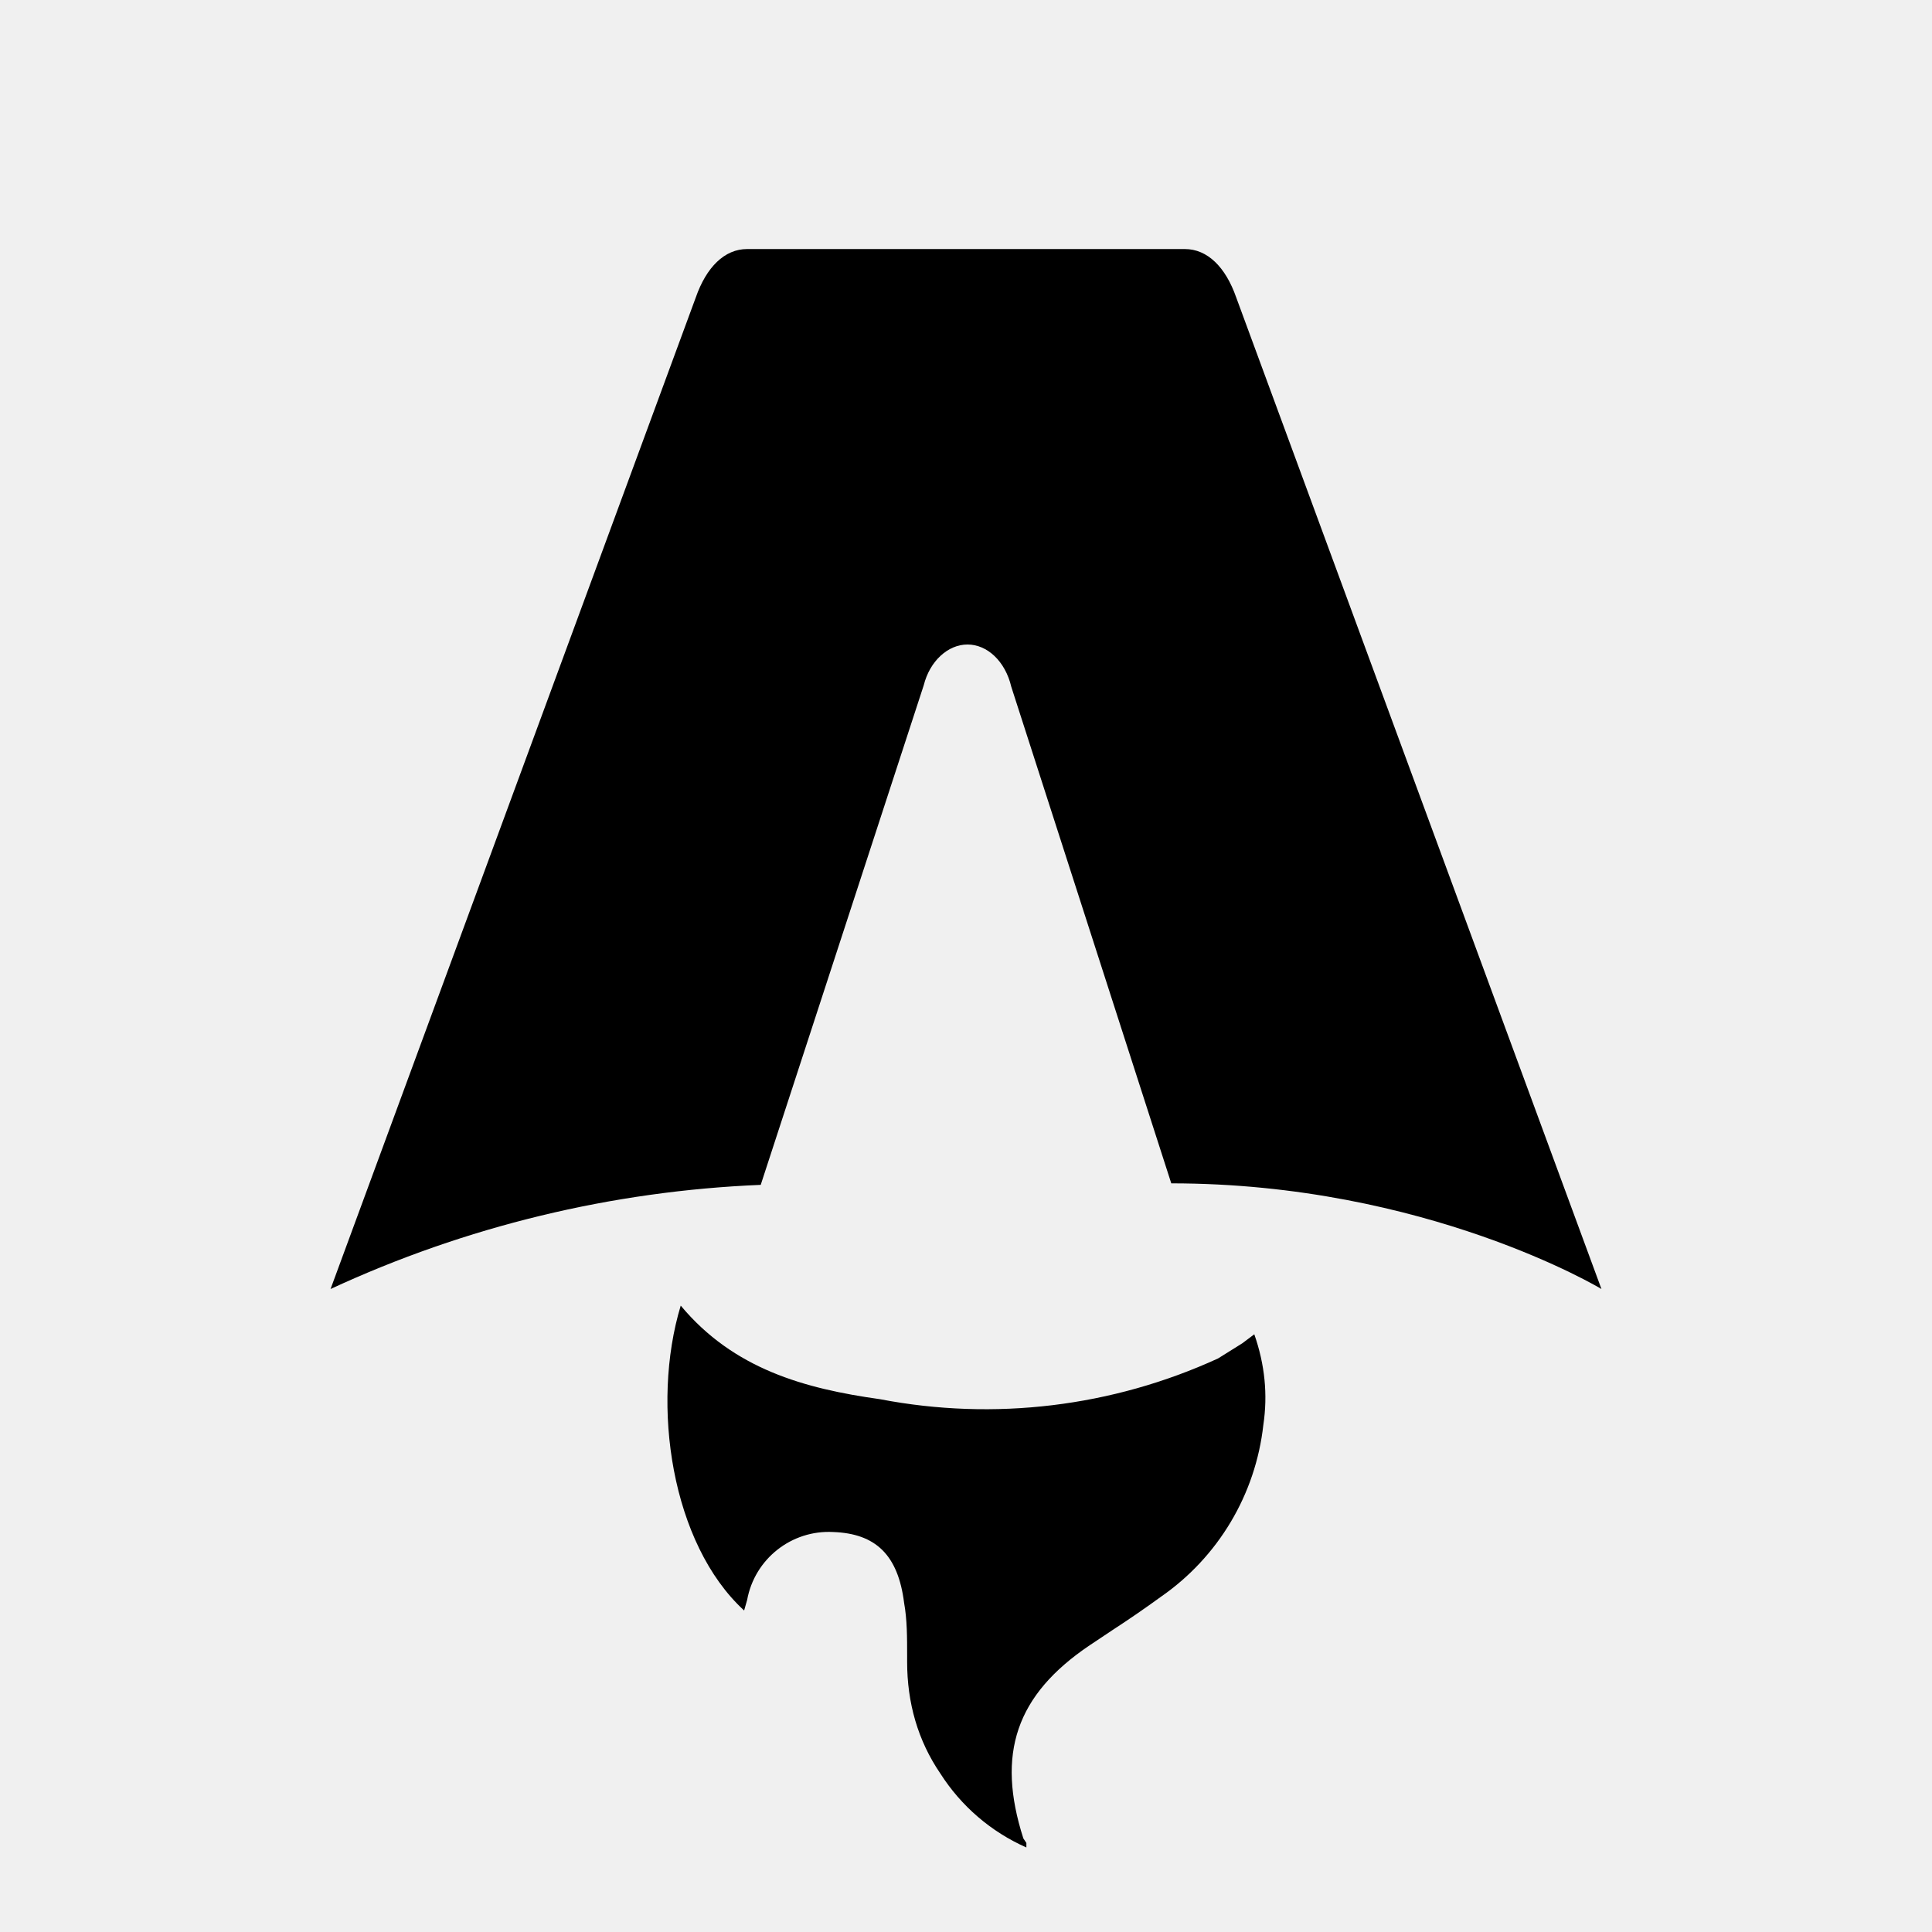
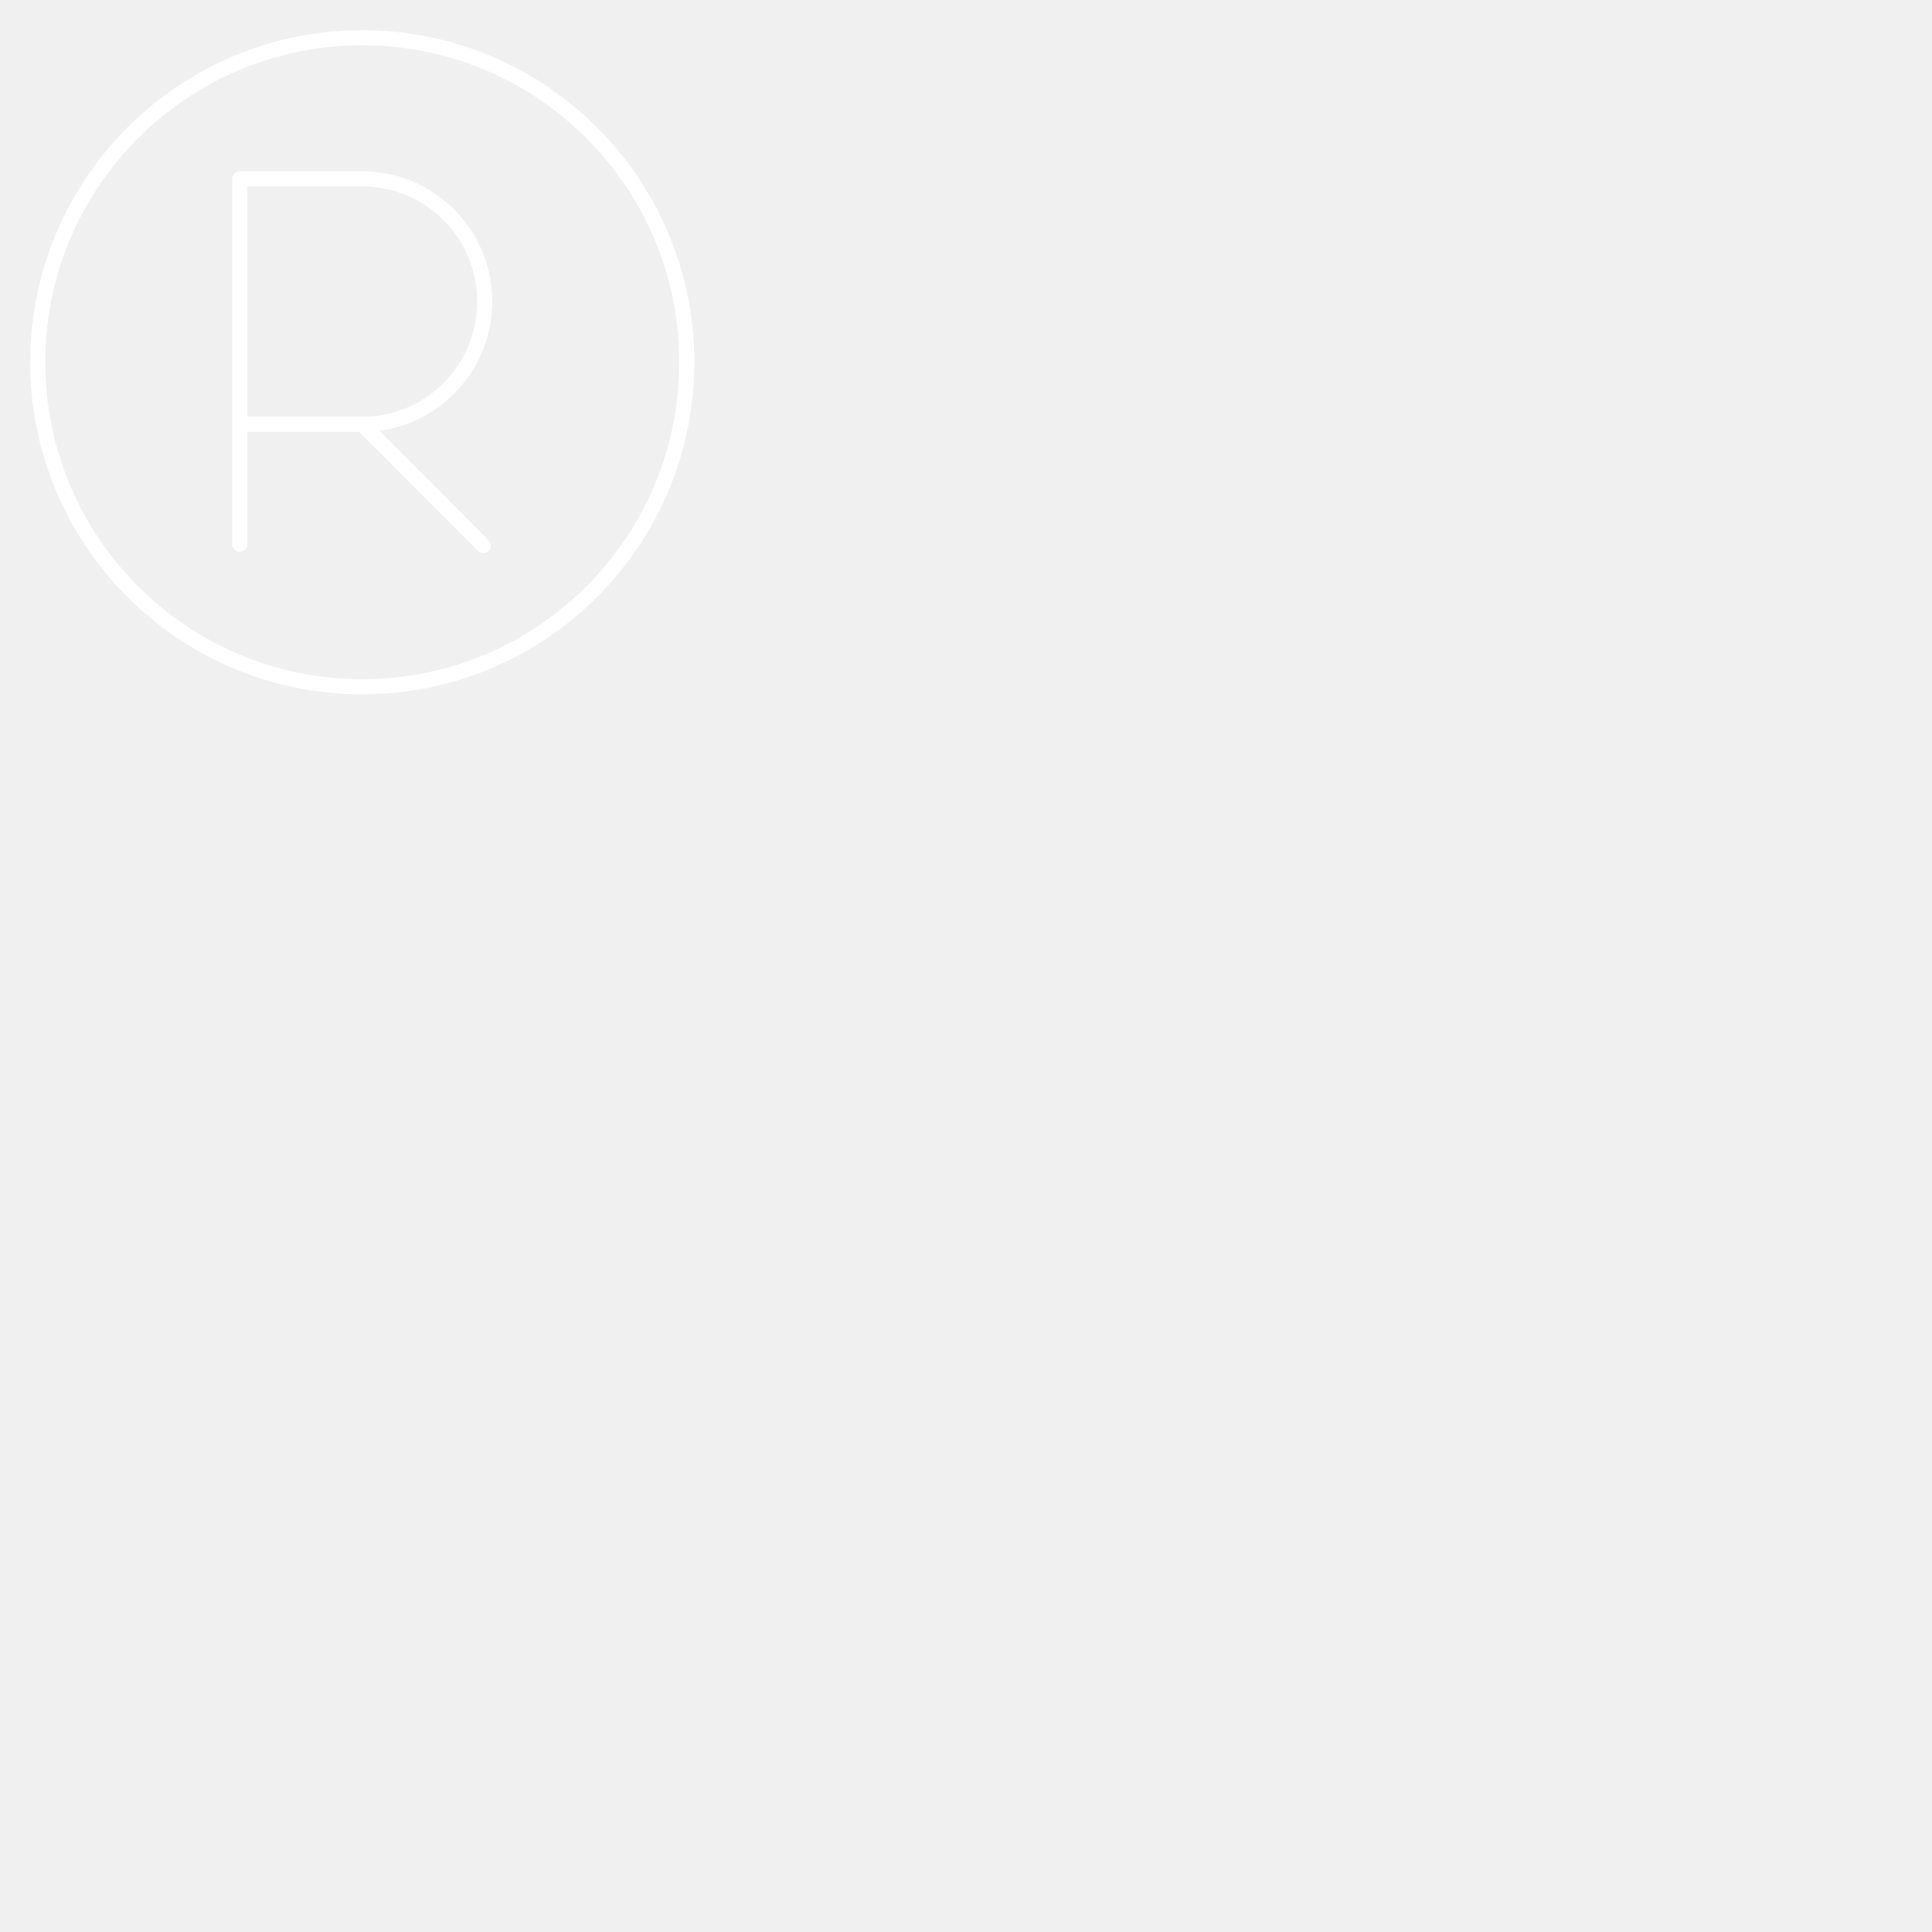
- <svg xmlns="http://www.w3.org/2000/svg" fill="none" viewBox="0 0 128 128">
-   <path d="M50.4 78.5a75.1 75.1 0 0 0-28.5 6.9l24.2-65.7c.7-2 1.9-3.2 3.4-3.2h29c1.5 0 2.7 1.2 3.4 3.2l24.2 65.7s-11.6-7-28.5-7L67 45.5c-.4-1.7-1.6-2.8-2.9-2.8-1.3 0-2.5 1.1-2.9 2.7L50.4 78.5Zm-1.1 28.2Zm-4.2-20.2c-2 6.6-.6 15.8 4.2 20.2a17.5 17.5 0 0 1 .2-.7 5.5 5.5 0 0 1 5.7-4.5c2.8.1 4.3 1.5 4.7 4.7.2 1.1.2 2.3.2 3.5v.4c0 2.7.7 5.2 2.2 7.4a13 13 0 0 0 5.7 4.9v-.3l-.2-.3c-1.8-5.6-.5-9.5 4.4-12.8l1.5-1a73 73 0 0 0 3.2-2.2 16 16 0 0 0 6.8-11.4c.3-2 .1-4-.6-6l-.8.6-1.6 1a37 37 0 0 1-22.4 2.7c-5-.7-9.7-2-13.2-6.2Z" />
-   <style>
-         path { fill: #000; }
-         @media (prefers-color-scheme: dark) {
-             path { fill: #FFF; }
-         }
-     </style>
+ <svg xmlns="http://www.w3.org/2000/svg" viewBox="0 0 128 128">
+   <defs>
+     <style>.c{fill:none;stroke:#ffffff;stroke-linecap:round;stroke-linejoin:round;}</style>
+   </defs>
+   <g id="a">
+     <g>
+       <path class="c" d="m15.887,36.059V11.85h8.113c4.481,0,8.113,3.64,8.113,8.13s-3.632,8.13-8.113,8.13h-8.113" />
+       <line class="c" x1="24" y1="28.111" x2="32.022" y2="36.15" />
+     </g>
+   </g>
+   <g id="b">
+     <circle class="c" cx="24" cy="24" r="21.5" />
+   </g>
</svg>
